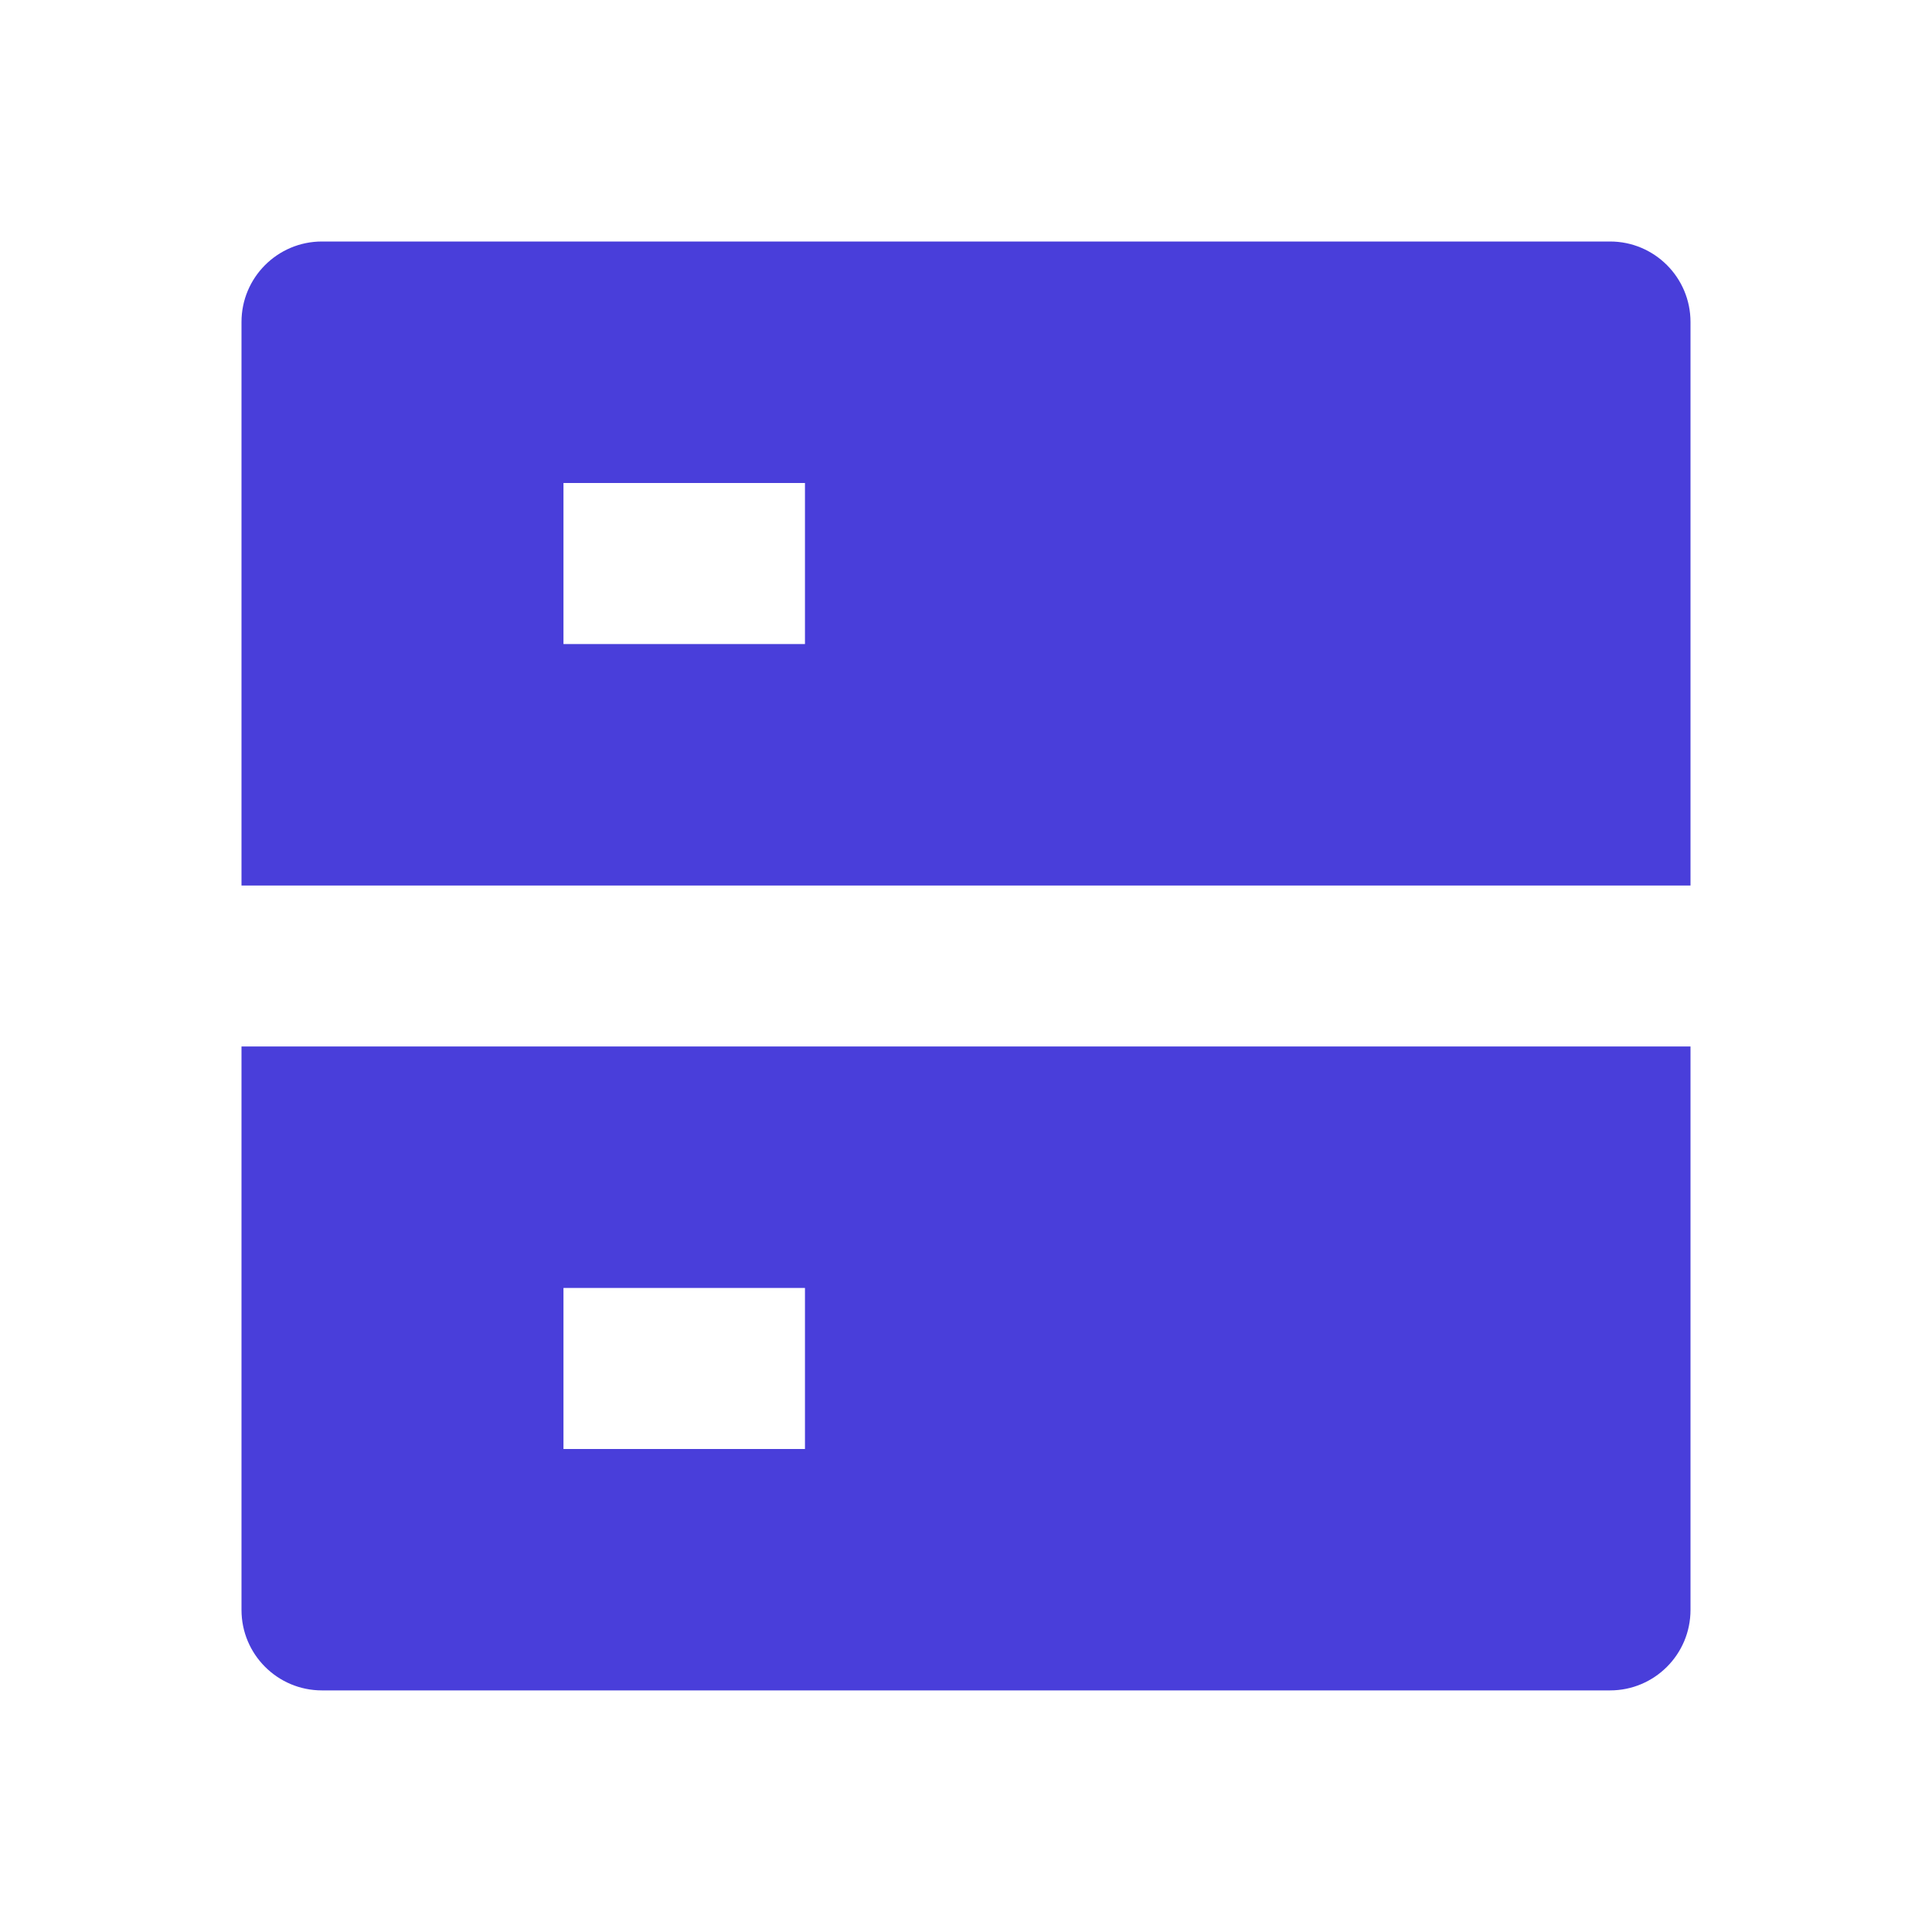
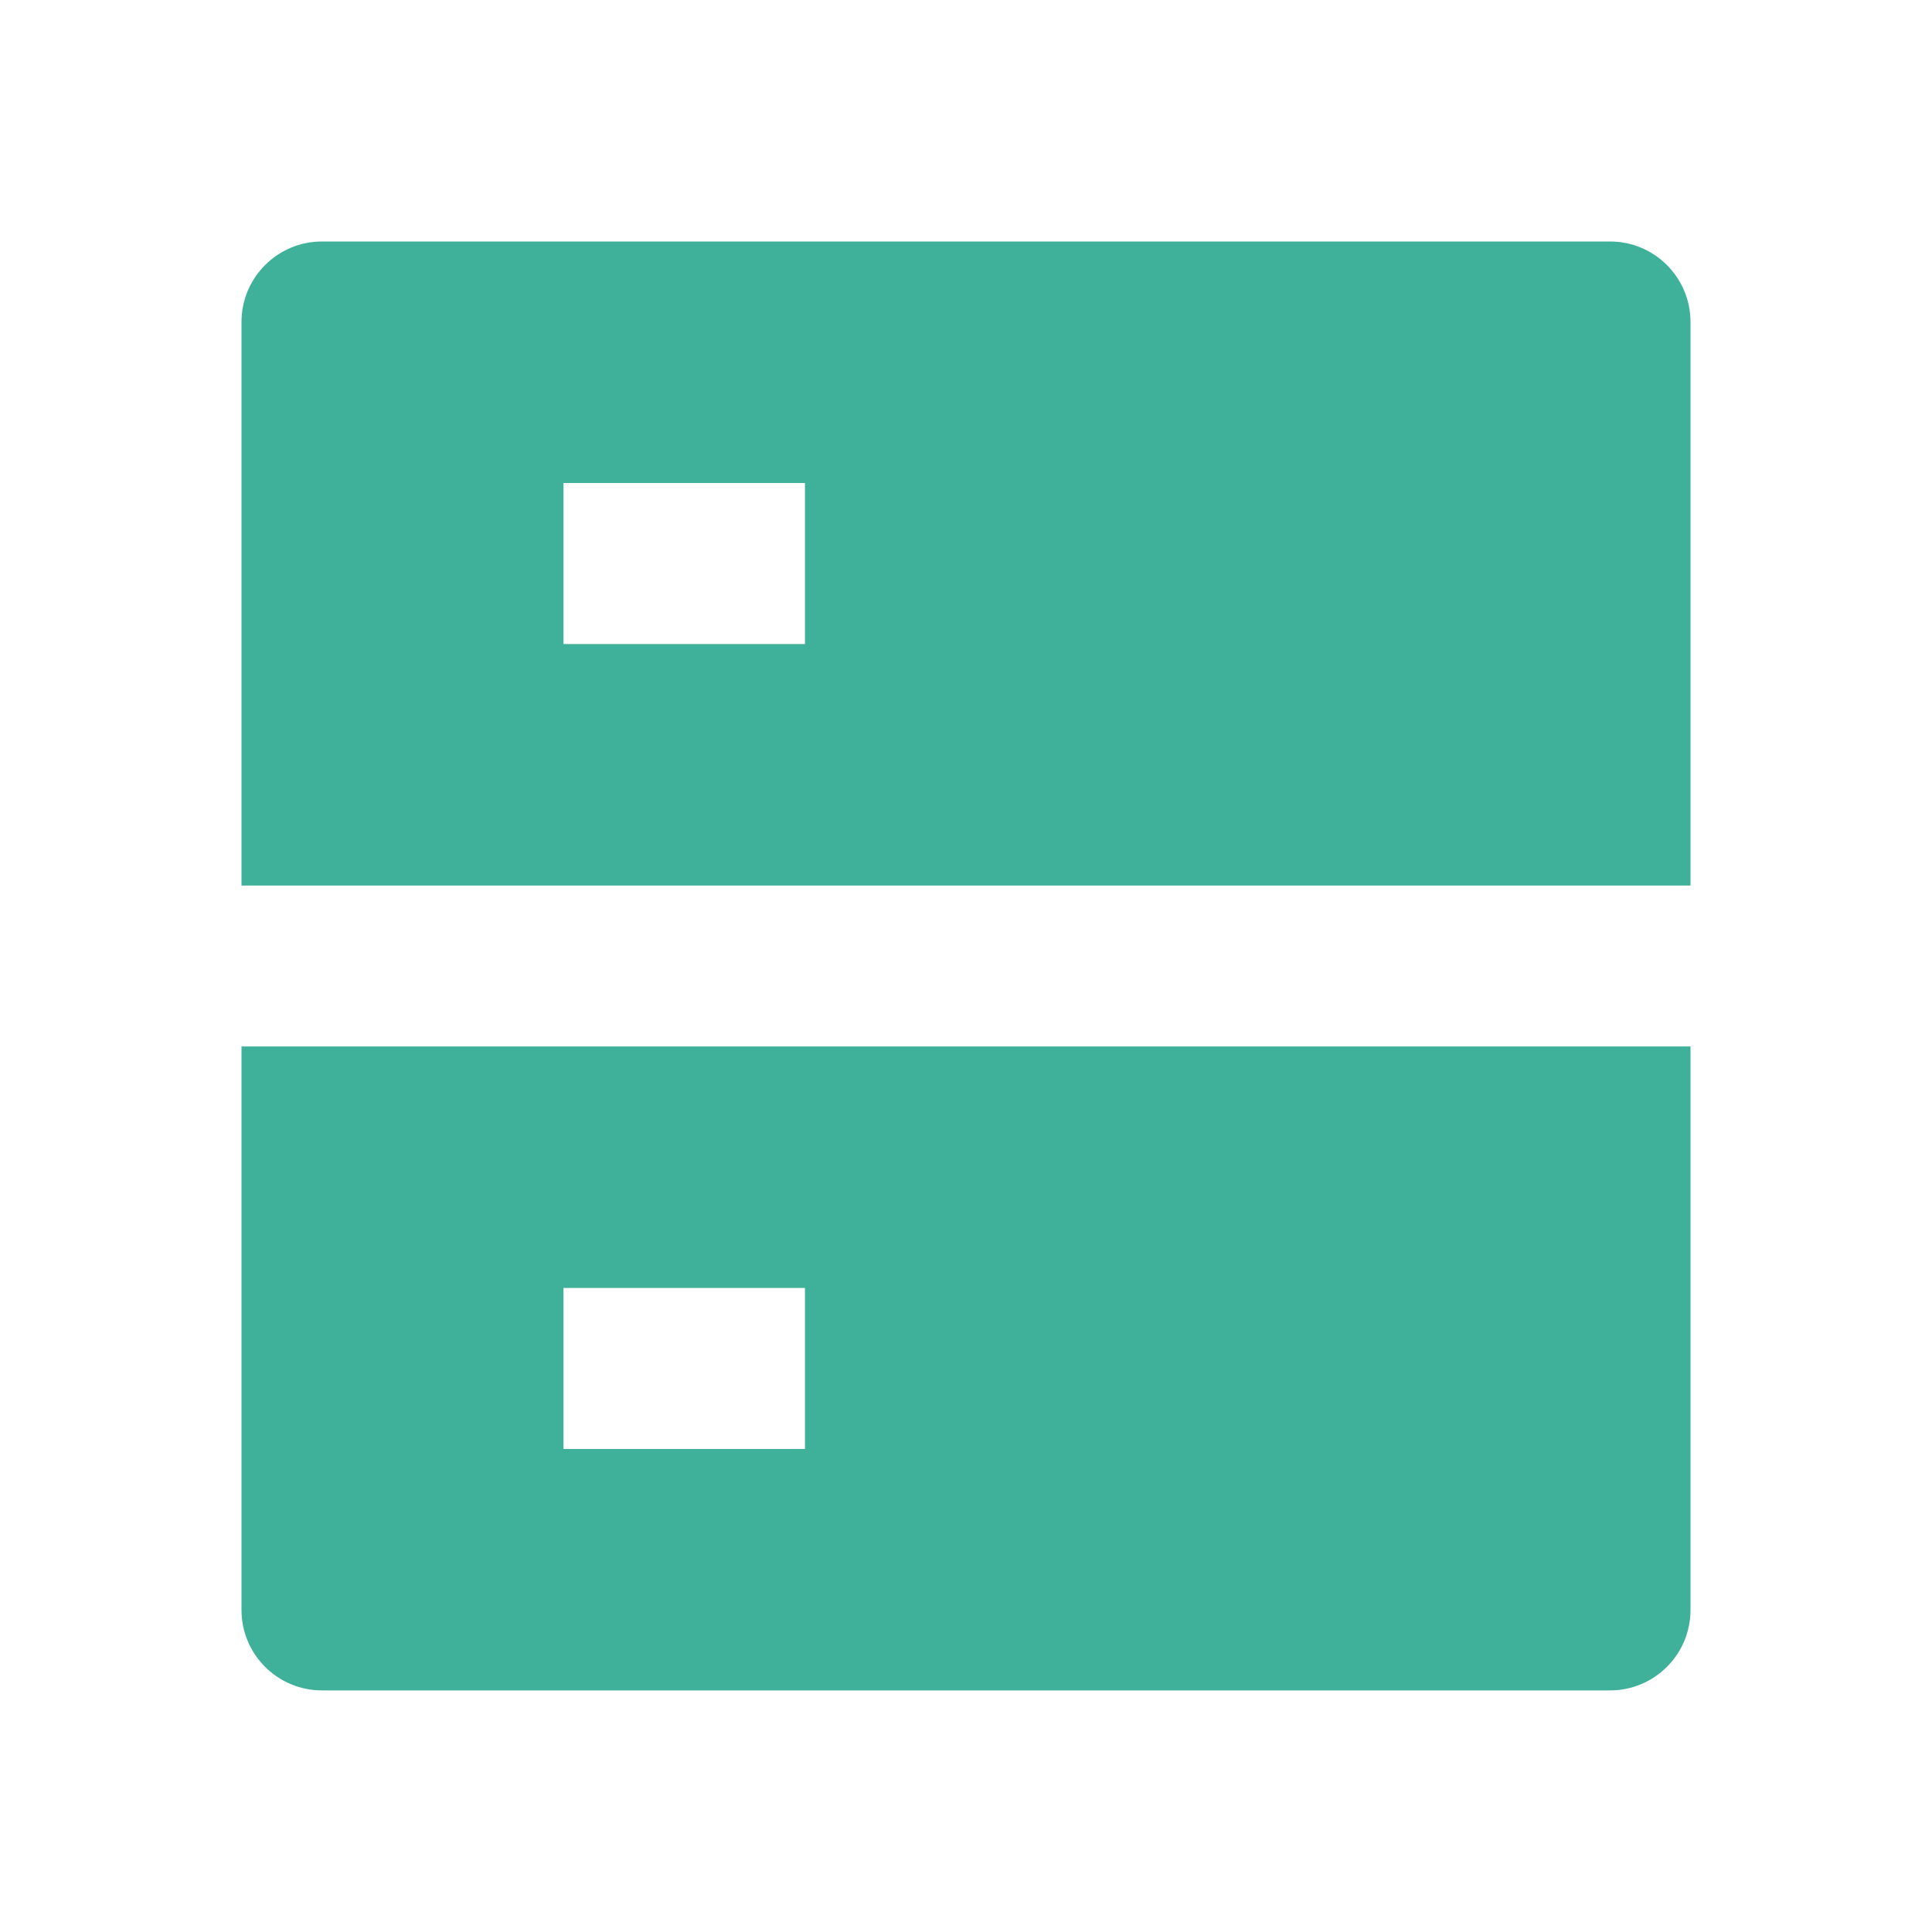
<svg xmlns="http://www.w3.org/2000/svg" width="20" height="20" viewBox="0 0 20 20">
  <defs>
    <clipPath id="clip-path">
      <rect id="矩形_7766" data-name="矩形 7766" width="20" height="20" transform="translate(418 784) rotate(90)" fill="#359836" stroke="#707070" stroke-width="1" />
    </clipPath>
  </defs>
  <g id="矿池_点中_" data-name="矿池（点中）" transform="translate(-398 -784)" clip-path="url(#clip-path)">
    <g id="server-fill" transform="translate(398 784)">
      <path id="路径_2500" data-name="路径 2500" d="M0,0H20V20H0Z" fill="none" />
-       <path id="路径_2501" data-name="路径 2501" d="M3.333,2.5H16.667a.833.833,0,0,1,.833.833V9.167H2.5V3.333A.833.833,0,0,1,3.333,2.5ZM2.5,10.833h15v5.833a.833.833,0,0,1-.833.833H3.333a.833.833,0,0,1-.833-.833Zm3.333,2.5V15h2.5V13.333ZM5.833,5V6.667h2.5V5Z" fill="#493eda" />
+       <path id="路径_2501" data-name="路径 2501" d="M3.333,2.5H16.667a.833.833,0,0,1,.833.833V9.167H2.5V3.333A.833.833,0,0,1,3.333,2.5ZM2.5,10.833h15v5.833a.833.833,0,0,1-.833.833H3.333a.833.833,0,0,1-.833-.833Zm3.333,2.5V15h2.5V13.333ZM5.833,5V6.667h2.5V5Z" fill="#3fb09a" />
    </g>
  </g>
</svg>
